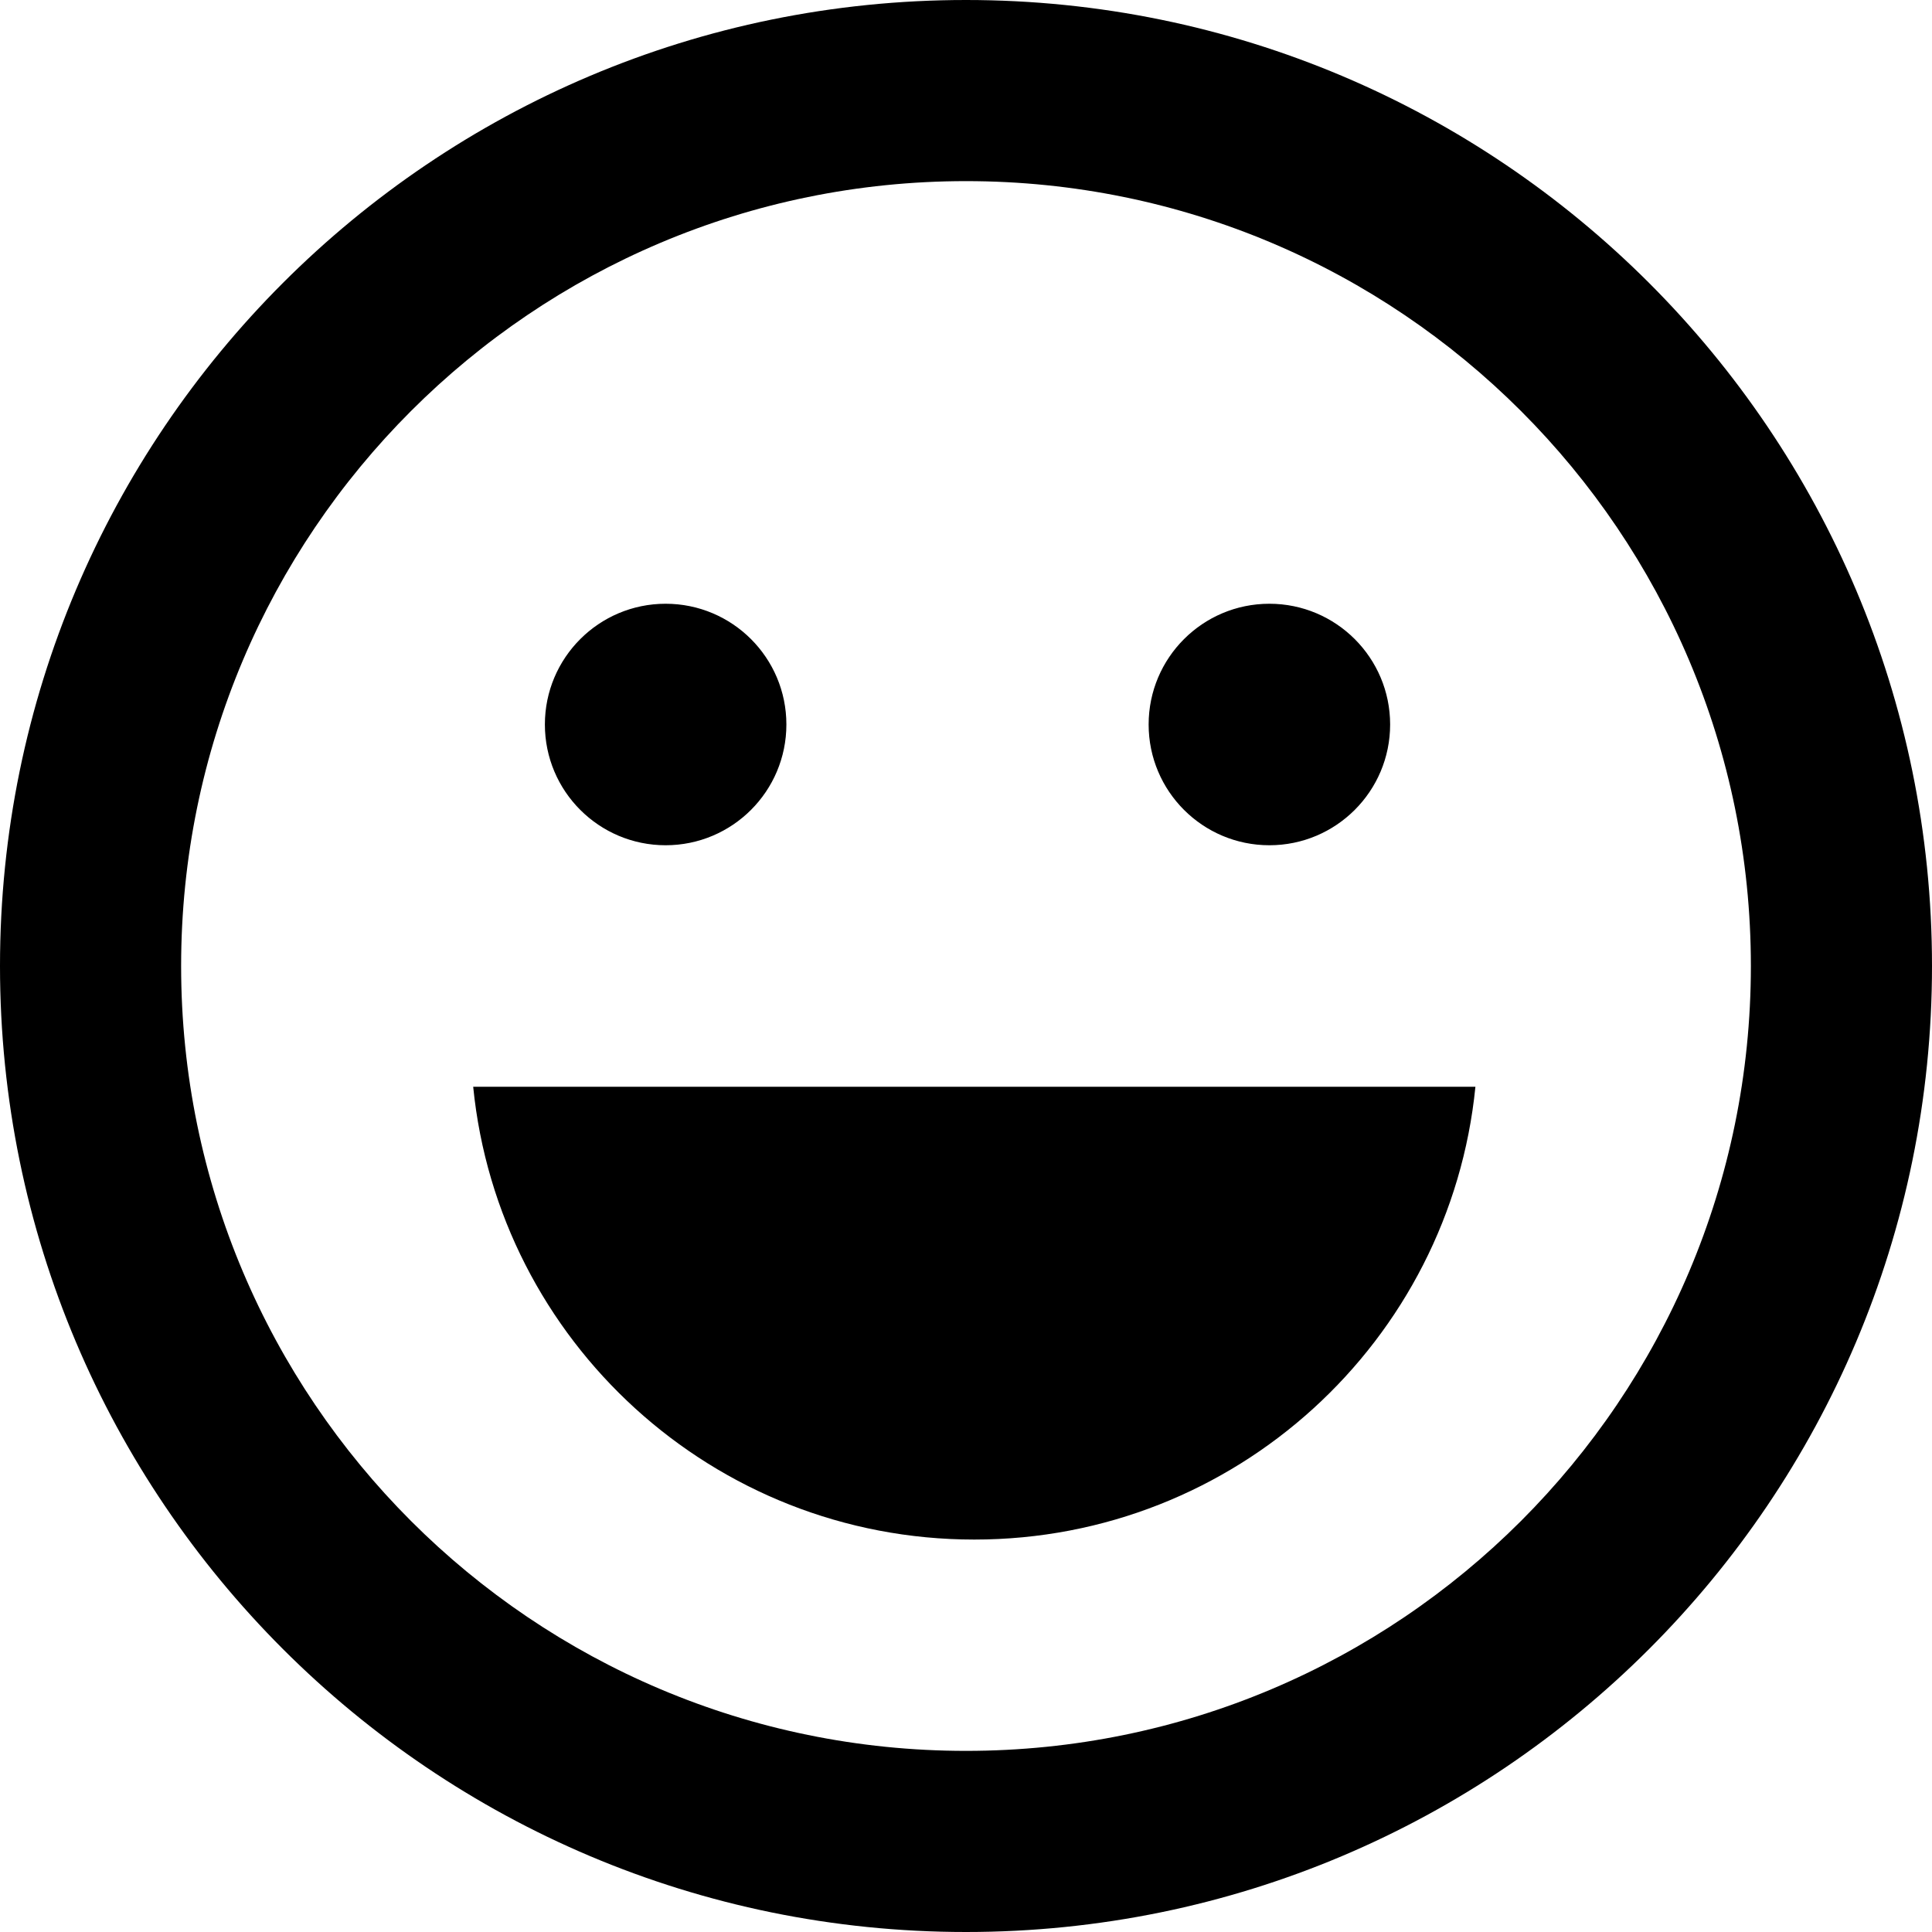
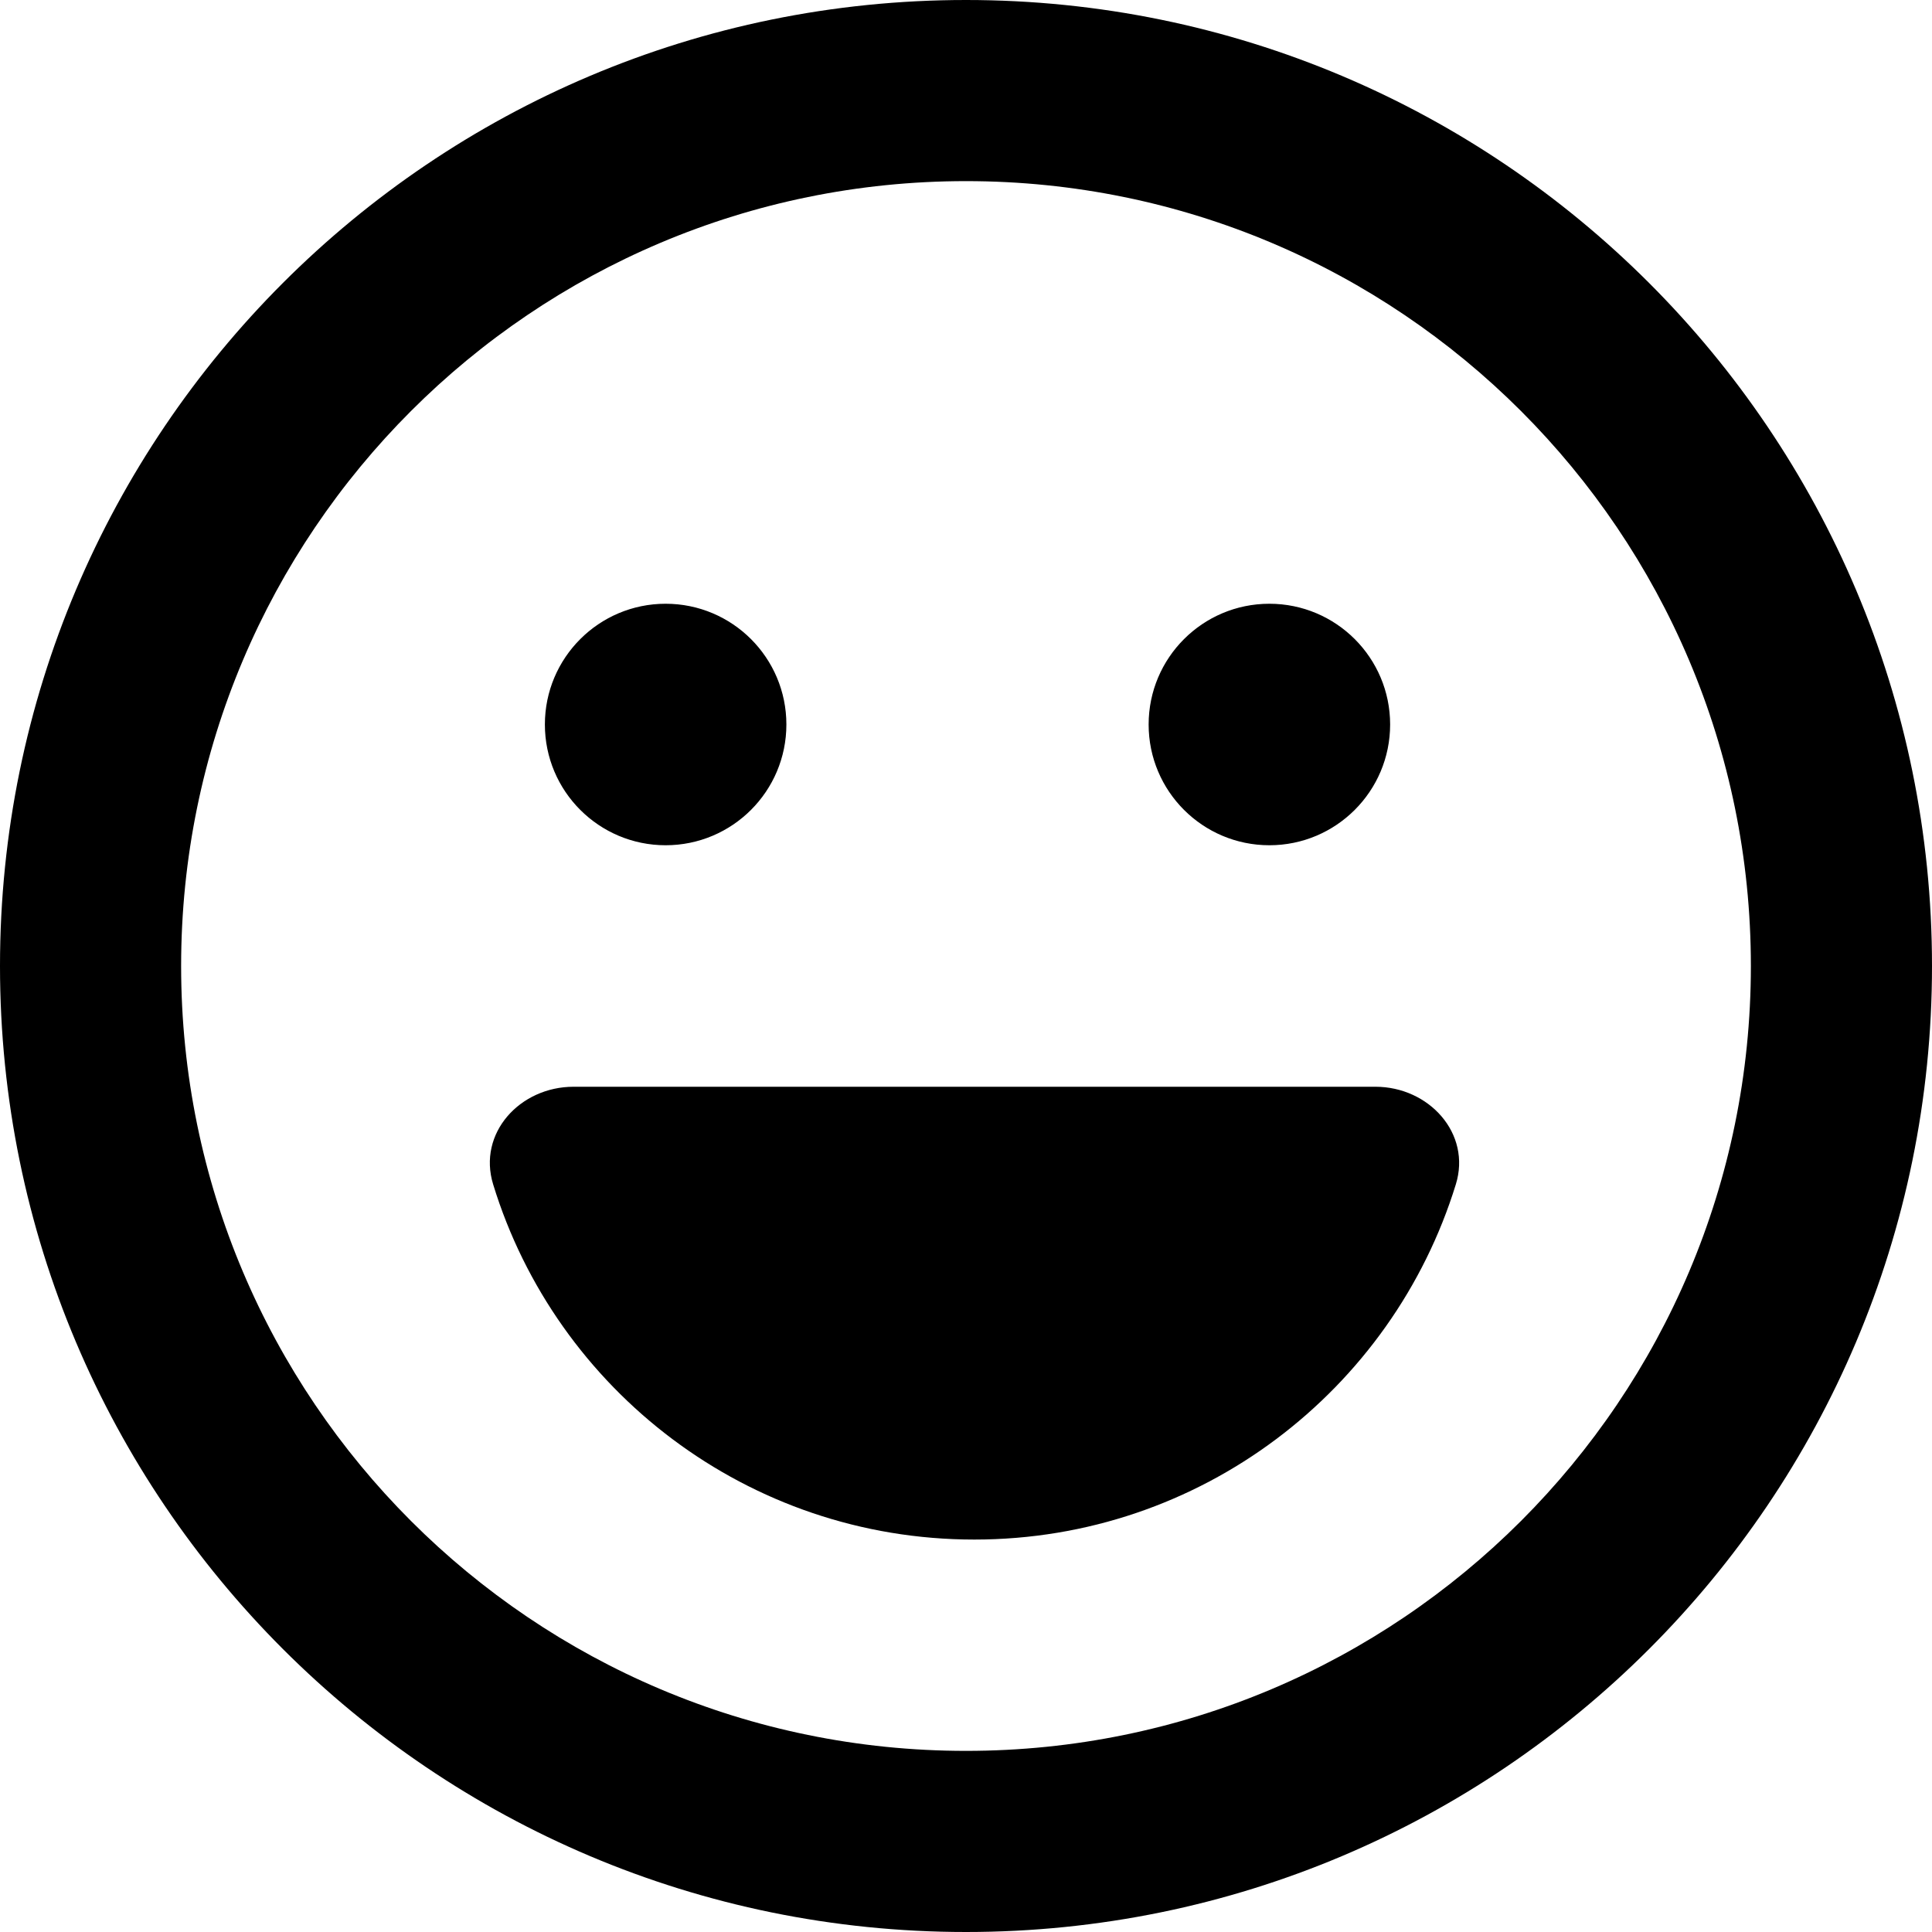
- <svg xmlns="http://www.w3.org/2000/svg" height="16" width="16" viewBox="0 0 512 512">
-   <path d="M464 256A208 208 0 1 0 48 256a208 208 0 1 0 416 0zM0 256a256 256 0 1 1 512 0A256 256 0 1 1 0 256zM258.2 408c-69.2 0-126.1-52.6-132.8-120H391c-6.7 67.4-63.6 120-132.8 120zM144.4 192a32 32 0 1 1 64 0 32 32 0 1 1 -64 0zm192-32a32 32 0 1 1 0 64 32 32 0 1 1 0-64z" />
+ <svg xmlns="http://www.w3.org/2000/svg" width="1em" height="1em" viewBox="0 0 512 512">
+   <path fill="black" d="M464 256a208 208 0 1 0-416 0a208 208 0 1 0 416 0M0 256a256 256 0 1 1 512 0a256 256 0 1 1-512 0m130.7 57.9c-4.2-13.6 7.1-25.9 21.3-25.9h212.5c14.2 0 25.5 12.4 21.3 25.9C369 368.4 318.2 408 258.2 408s-110.8-39.6-127.5-94.1M144.4 192a32 32 0 1 1 64 0a32 32 0 1 1-64 0m192-32a32 32 0 1 1 0 64a32 32 0 1 1 0-64" />
</svg>
